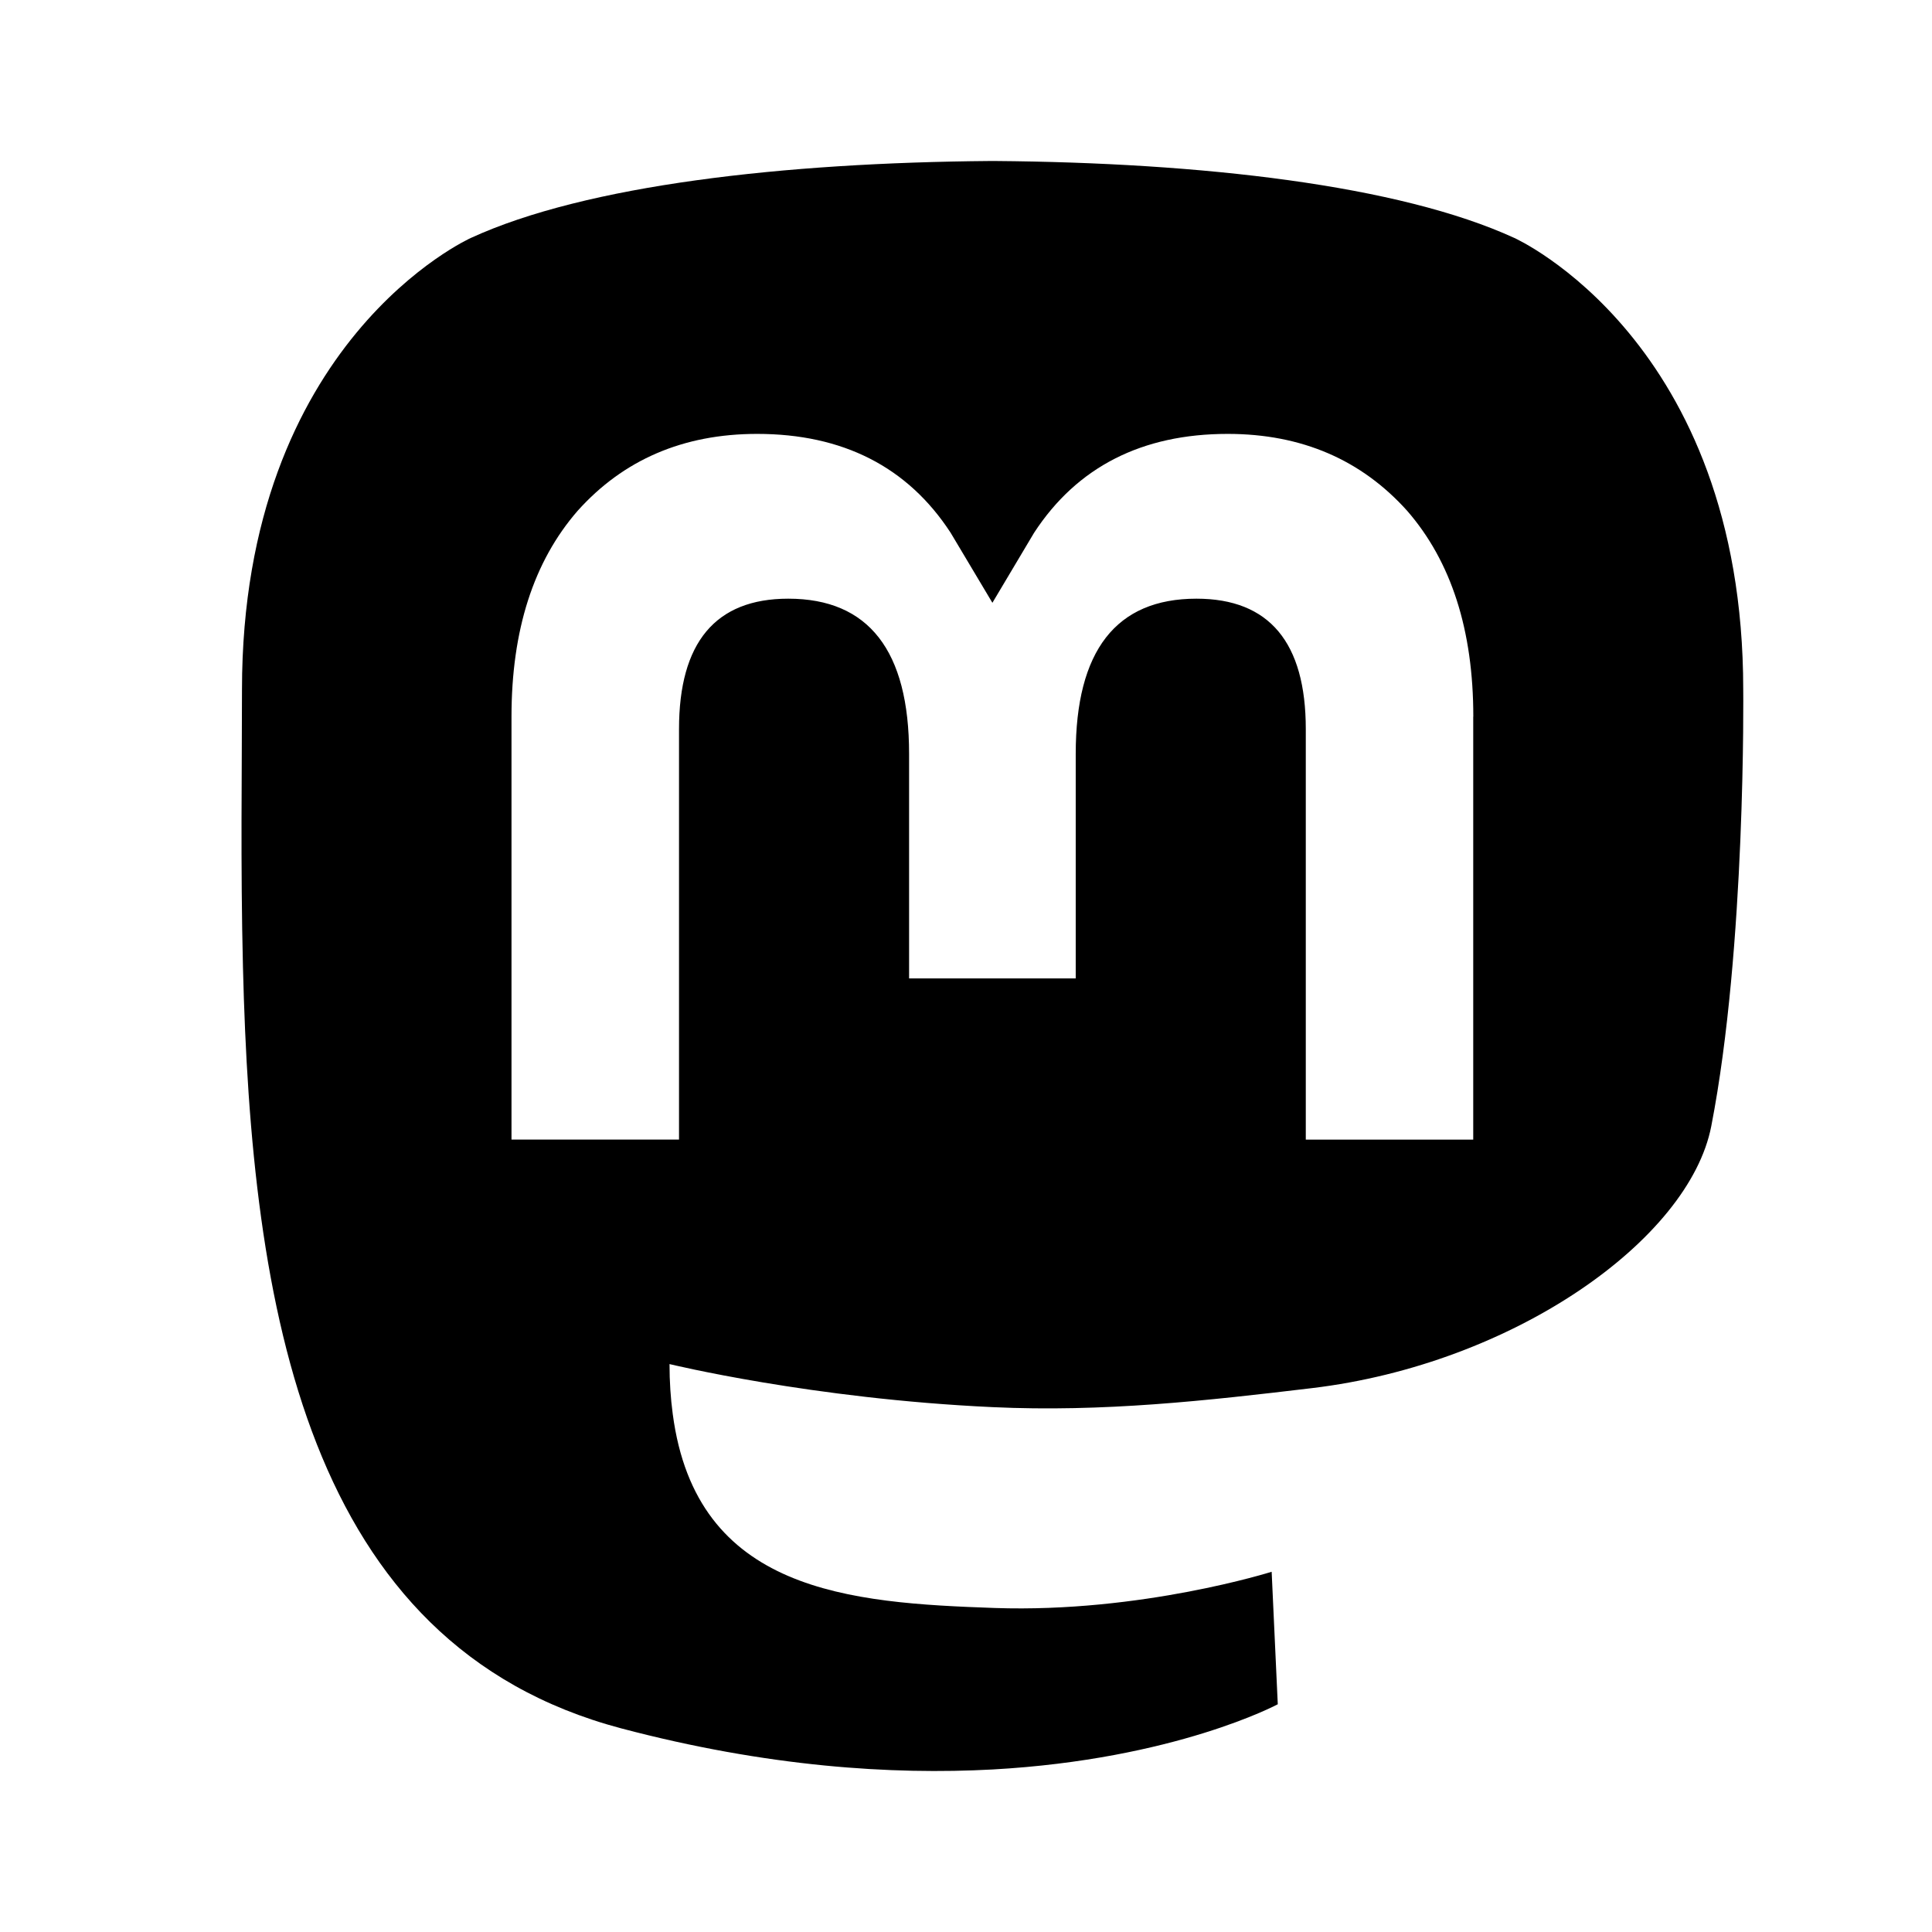
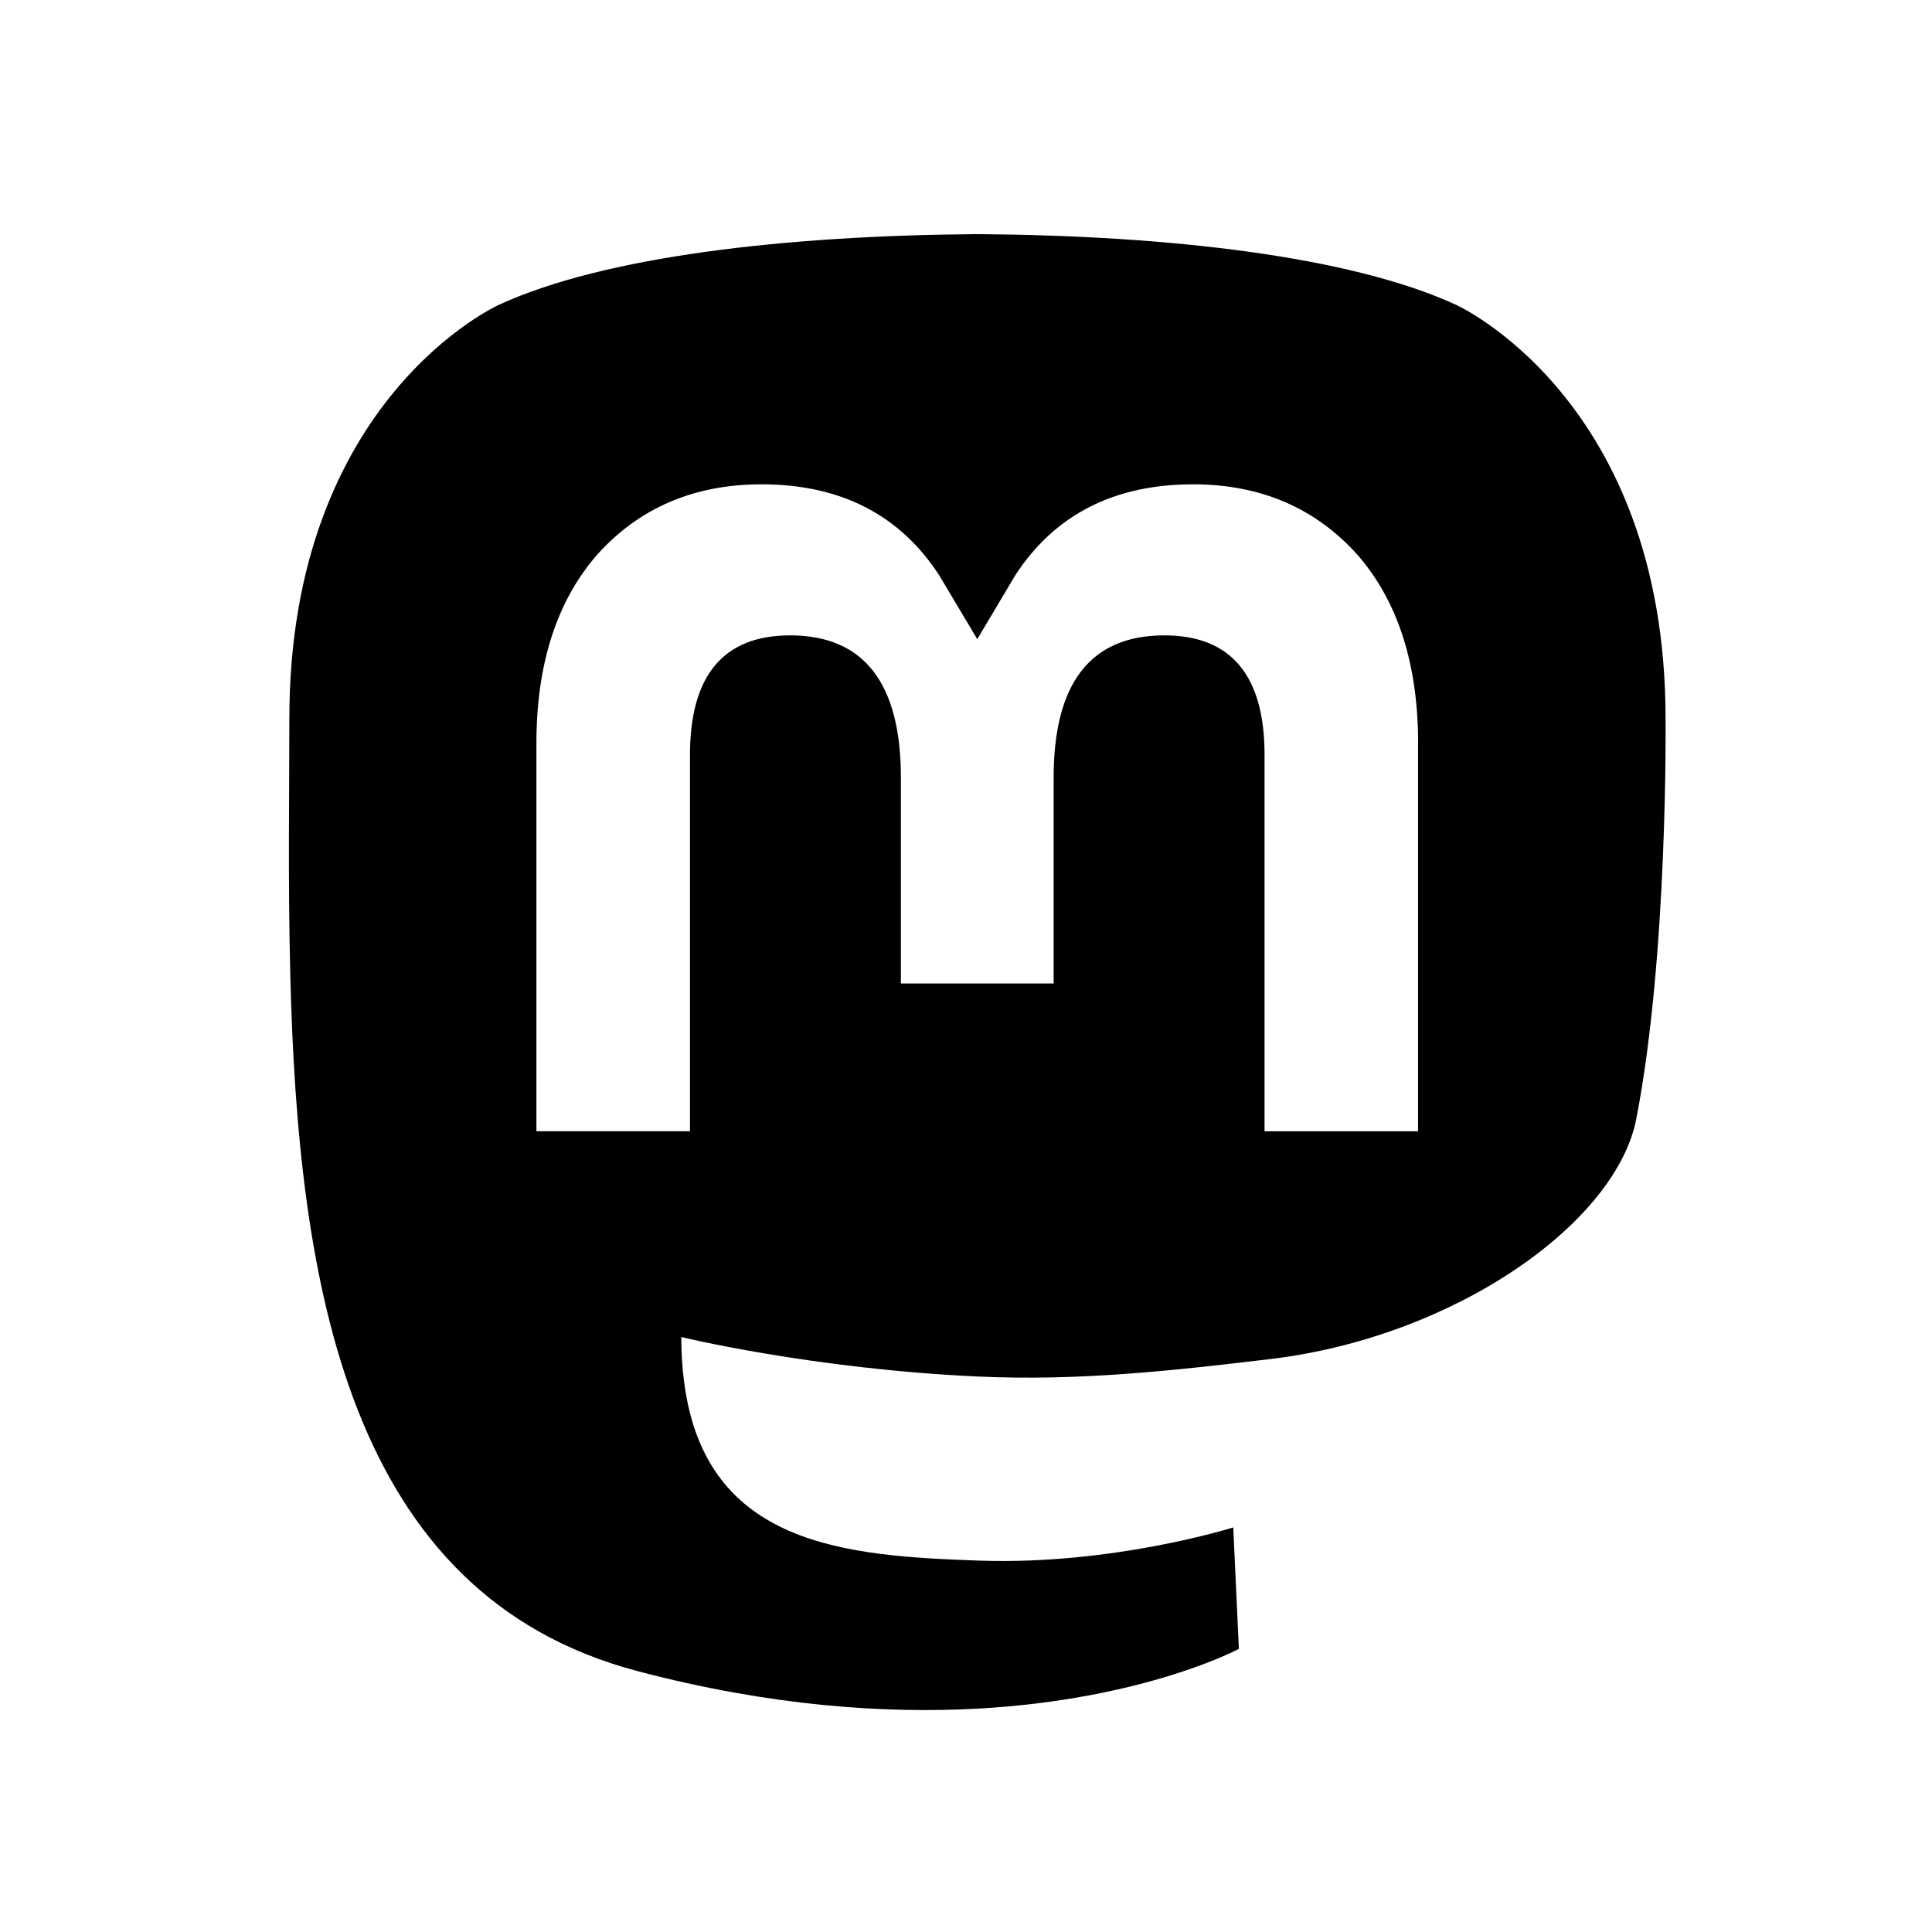
- <svg xmlns="http://www.w3.org/2000/svg" width="128" height="128" viewBox="0 0 24 24">
-   <g>
-     <path fill="none" d="M0 0h24v24H0z" />
-     <path fill-rule="nonzero" d="M21.258 13.99c-.274 1.41-2.456 2.955-4.962 3.254-1.306.156-2.593.3-3.965.236-2.243-.103-4.014-.535-4.014-.535 0 .218.014.426.04.62.292 2.215 2.196 2.347 4 2.41 1.82.062 3.44-.45 3.44-.45l.076 1.646s-1.274.684-3.542.81c-1.25.068-2.803-.032-4.612-.51-3.923-1.039-4.598-5.22-4.701-9.464-.031-1.26-.012-2.447-.012-3.44 0-4.34 2.843-5.611 2.843-5.611 1.433-.658 3.892-.935 6.45-.956h.062c2.557.02 5.018.298 6.451.956 0 0 2.843 1.272 2.843 5.61 0 0 .036 3.201-.397 5.424zm-2.956-5.087c0-1.074-.273-1.927-.822-2.558-.567-.631-1.308-.955-2.229-.955-1.065 0-1.871.41-2.405 1.228l-.518.87-.519-.87C11.276 5.8 10.47 5.39 9.405 5.39c-.921 0-1.663.324-2.229.955-.549.631-.822 1.484-.822 2.558v5.253h2.081V9.057c0-1.075.452-1.62 1.357-1.62 1 0 1.501.647 1.501 1.927v2.79h2.07v-2.79c0-1.28.5-1.927 1.5-1.927.905 0 1.358.545 1.358 1.62v5.1h2.08V8.902z" />
+ <svg xmlns="http://www.w3.org/2000/svg" width="128" height="128" viewBox="0 0 24 24" version="1.1" id="svg1">
+   <defs id="defs1" />
+   <g id="g1" transform="matrix(0.9167167,0,0,0.9167167,0.838687,1.075194)">
+     <path fill-rule="nonzero" d="m 21.258,13.99 c -0.274,1.41 -2.456,2.955 -4.962,3.254 -1.306,0.156 -2.593,0.3 -3.965,0.236 -2.243,-0.103 -4.014,-0.535 -4.014,-0.535 0,0.218 0.014,0.426 0.04,0.62 0.292,2.215 2.196,2.347 4,2.41 1.82,0.062 3.44,-0.45 3.44,-0.45 l 0.076,1.646 c 0,0 -1.274,0.684 -3.542,0.81 -1.25,0.068 -2.803,-0.032 -4.612,-0.51 C 3.796,20.432 3.121,16.251 3.018,12.007 2.987,10.747 3.006,9.56 3.006,8.567 3.006,4.227 5.849,2.956 5.849,2.956 7.282,2.298 9.741,2.021 12.299,2 h 0.062 c 2.557,0.02 5.018,0.298 6.451,0.956 0,0 2.843,1.272 2.843,5.61 0,0 0.036,3.201 -0.397,5.424 z M 18.302,8.903 C 18.302,7.829 18.029,6.976 17.48,6.345 16.913,5.714 16.172,5.39 15.251,5.39 14.186,5.39 13.38,5.8 12.846,6.618 l -0.518,0.87 -0.519,-0.87 C 11.276,5.8 10.47,5.39 9.405,5.39 8.484,5.39 7.742,5.714 7.176,6.345 6.627,6.976 6.354,7.829 6.354,8.903 v 5.253 H 8.435 V 9.057 c 0,-1.075 0.452,-1.62 1.357,-1.62 1,0 1.501,0.647 1.501,1.927 v 2.79 h 2.07 v -2.79 c 0,-1.28 0.5,-1.927 1.5,-1.927 0.905,0 1.358,0.545 1.358,1.62 v 5.1 h 2.08 V 8.902 Z" id="path1" />
  </g>
</svg>
